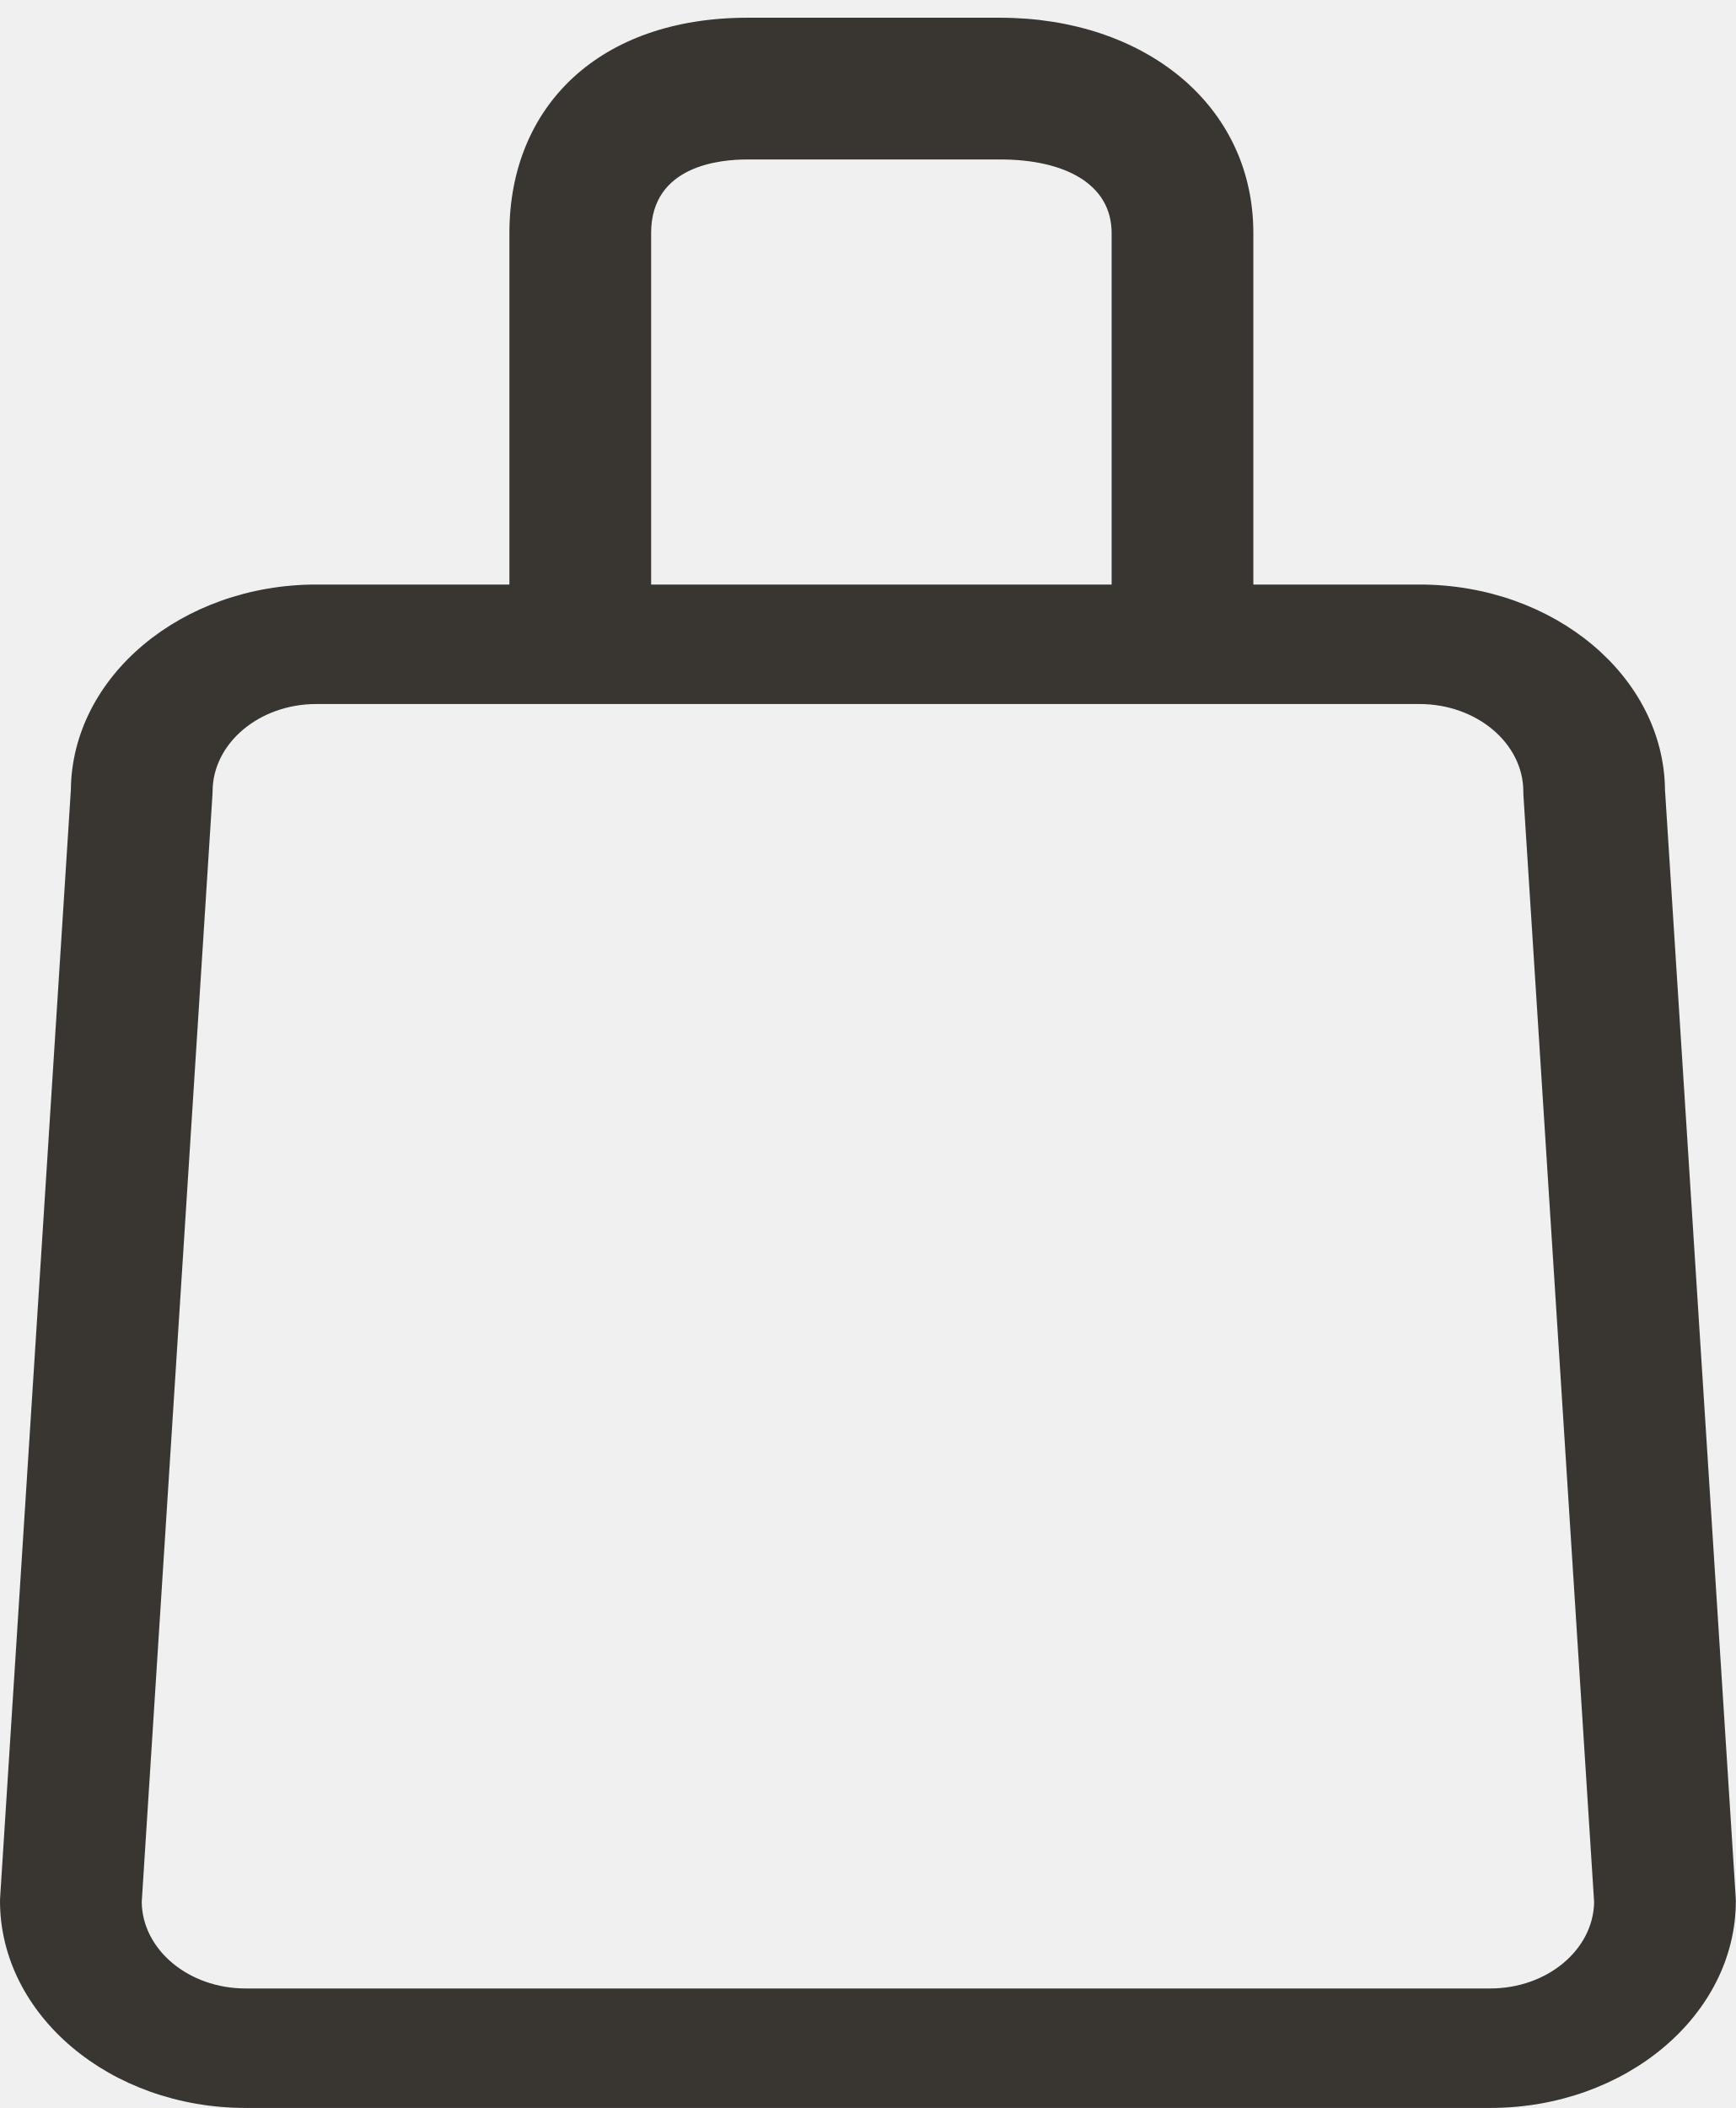
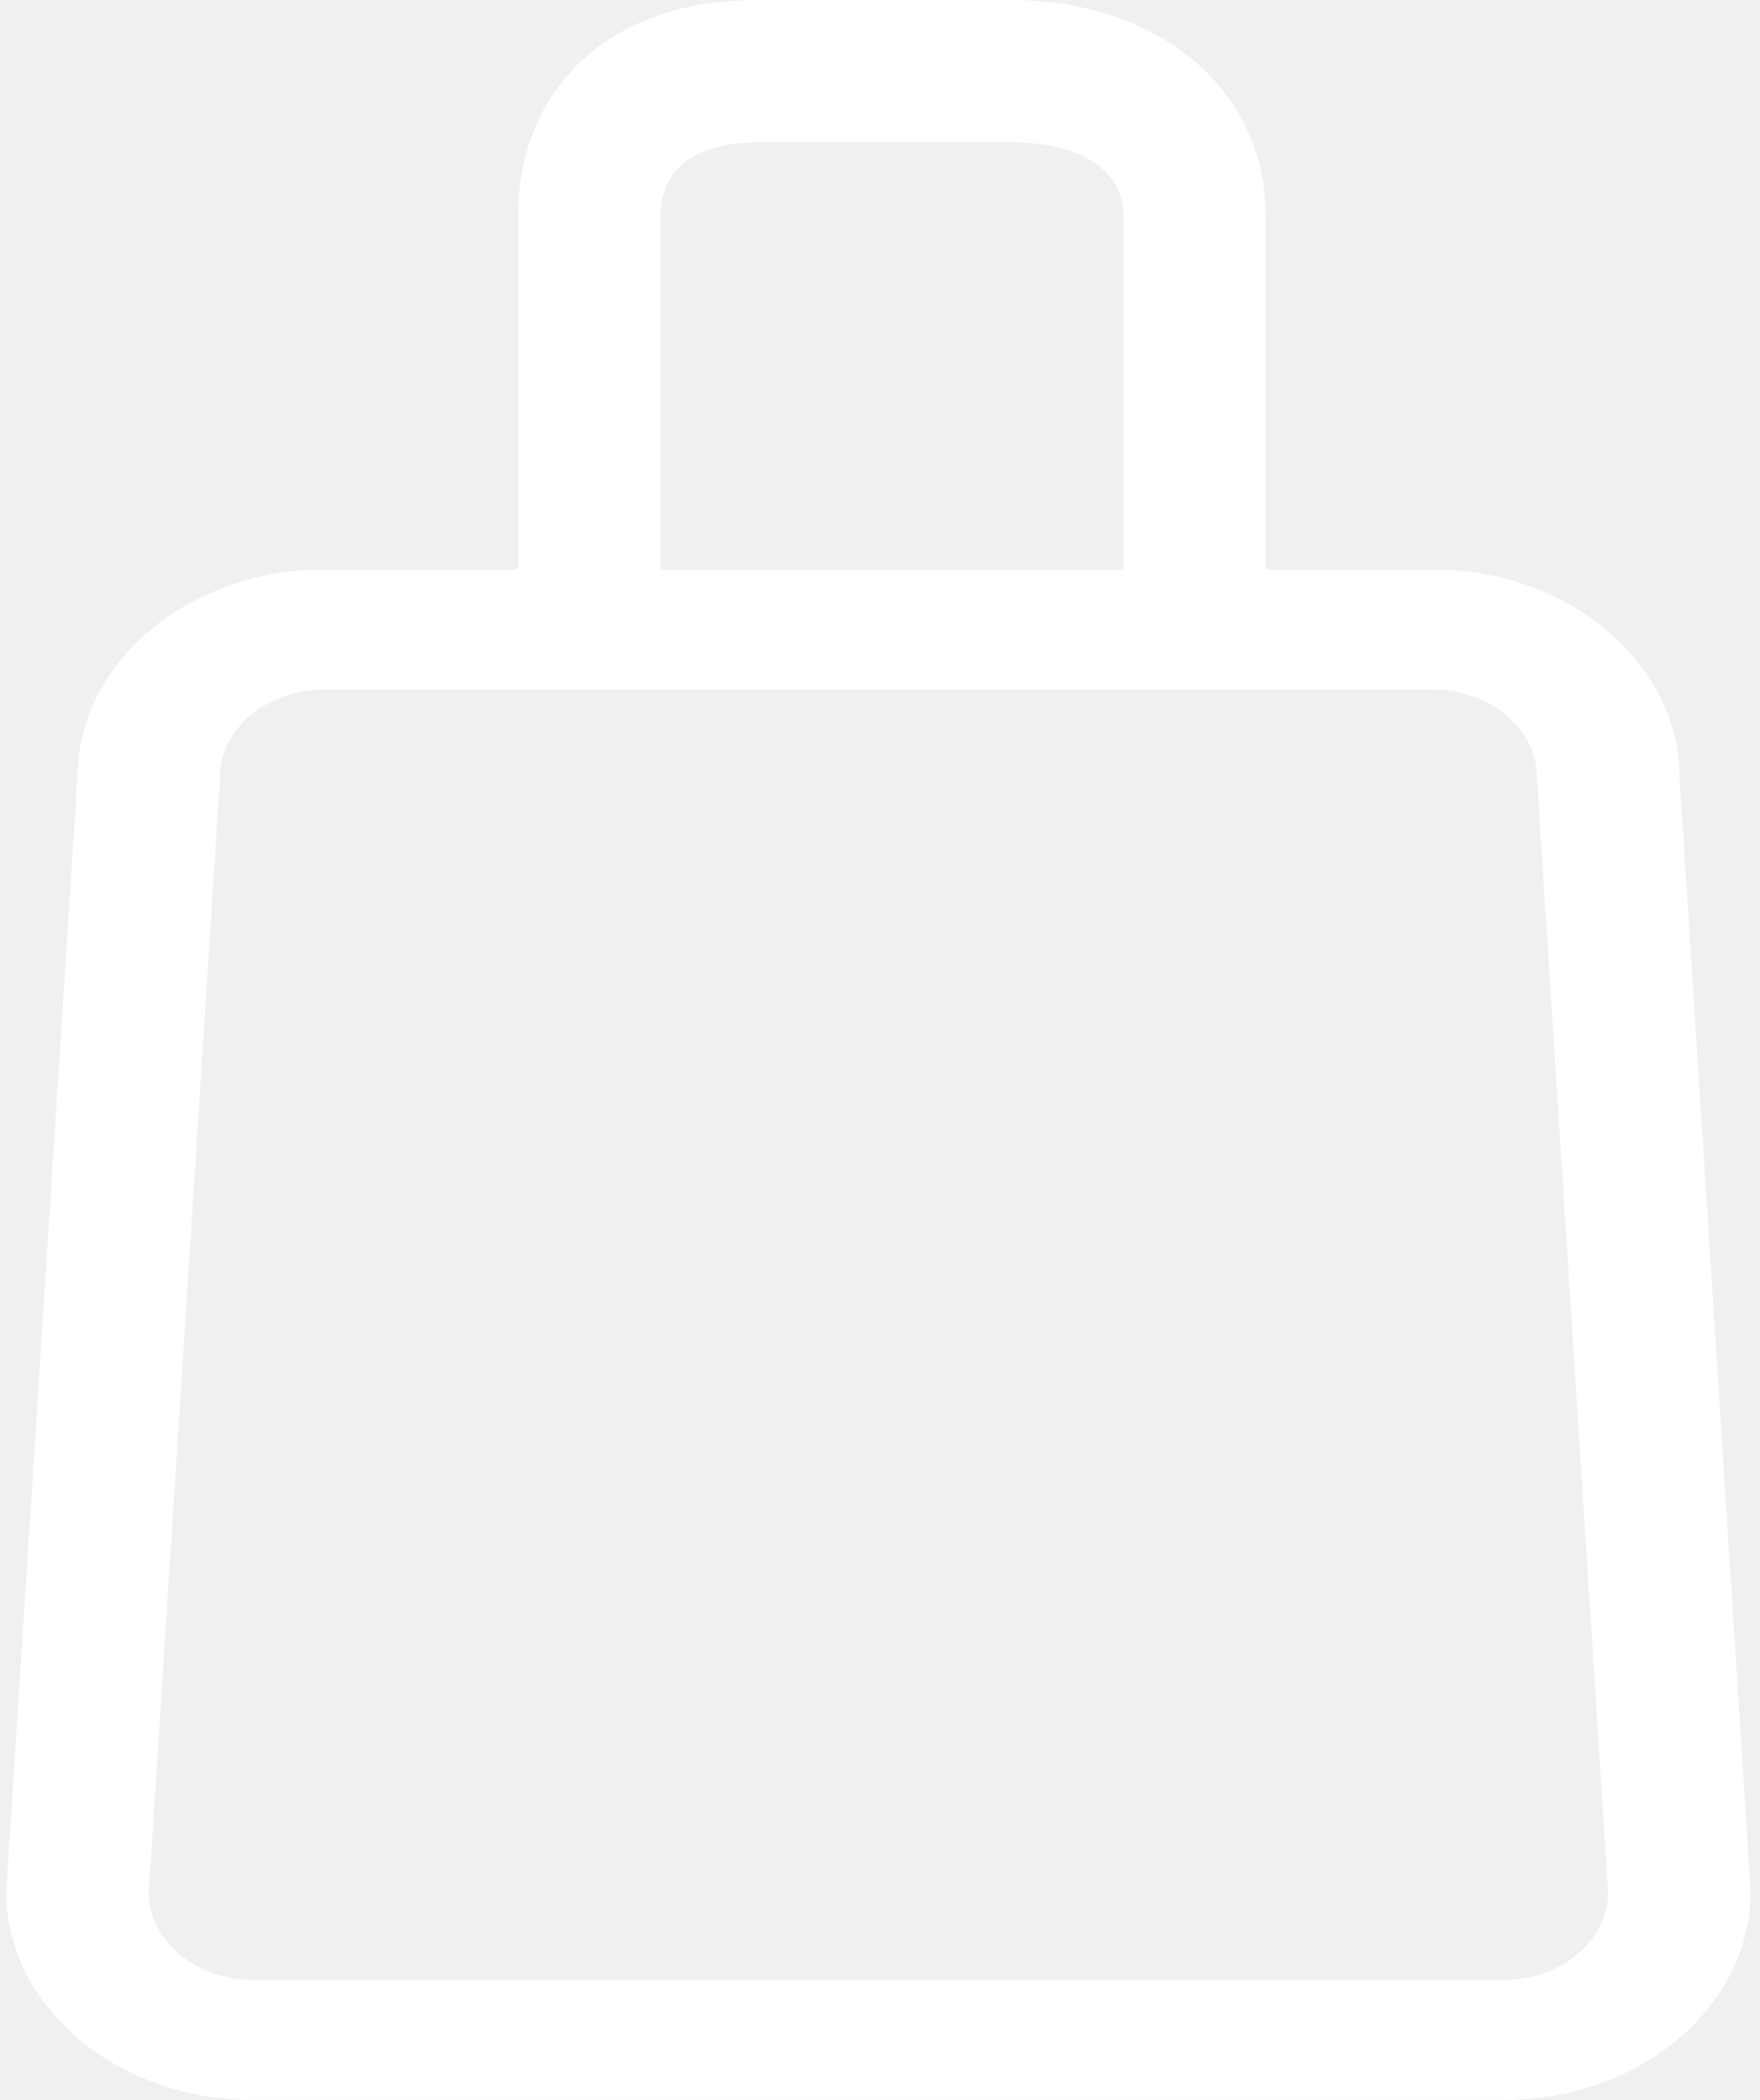
- <svg xmlns="http://www.w3.org/2000/svg" width="28" height="34" viewBox="0 0 28 34" fill="none">
-   <path d="M24.038 33.999H3.961C1.777 33.999 0 32.501 0 30.659C0 30.642 0.001 30.625 0.002 30.608L1.143 12.739C1.161 10.911 2.93 9.428 5.104 9.428H22.895C25.069 9.428 26.838 10.911 26.857 12.739L27.998 30.608C27.999 30.625 28 30.642 28 30.659C27.999 32.501 26.222 33.999 24.038 33.999ZM2.286 30.682C2.299 31.451 3.046 32.072 3.961 32.072H24.038C24.954 32.072 25.699 31.451 25.714 30.682L24.573 12.819C24.572 12.802 24.572 12.785 24.572 12.768C24.572 11.989 23.82 11.355 22.895 11.355H5.104C4.18 11.355 3.429 11.989 3.429 12.768C3.429 12.785 3.428 12.802 3.427 12.819L2.286 30.682Z" fill="#393531" />
-   <path d="M19.074 11.143C18.443 11.143 17.931 10.631 17.931 10V3.759C17.931 2.971 17.181 2.572 16.133 2.572H12.055C11.64 2.572 10.503 2.657 10.503 3.759V10C10.503 10.631 9.991 11.143 9.36 11.143C8.729 11.143 8.217 10.631 8.217 10V3.759C8.217 1.714 9.667 0.286 12.056 0.286H16.133C18.446 0.286 20.217 1.682 20.217 3.759V10C20.217 10.631 19.705 11.143 19.074 11.143Z" fill="#393531" />
+ <svg xmlns="http://www.w3.org/2000/svg" width="31" height="37" viewBox="0 0 31 37" fill="none">
+   <path d="M26.493 36.999H4.459C2.061 36.999 0.111 35.355 0.111 33.334C0.111 33.315 0.112 33.297 0.113 33.278L1.366 13.667C1.386 11.661 3.327 10.033 5.713 10.033H25.239C27.624 10.033 29.565 11.661 29.587 13.667L30.839 33.278C30.84 33.297 30.841 33.315 30.841 33.334C30.84 35.355 28.89 36.999 26.493 36.999ZM2.62 33.359C2.635 34.202 3.454 34.884 4.459 34.884H26.493C27.498 34.884 28.315 34.202 28.332 33.359L27.08 13.755C27.079 13.736 27.078 13.717 27.078 13.698C27.078 12.844 26.253 12.148 25.239 12.148H5.713C4.699 12.148 3.874 12.844 3.874 13.698C3.874 13.717 3.873 13.736 3.872 13.755L2.62 33.359Z" fill="white" />
+   <path d="M21.044 11.915C20.352 11.915 19.79 11.353 19.79 10.661V3.811C19.79 2.947 18.967 2.508 17.817 2.508H13.341C12.885 2.508 11.637 2.602 11.637 3.811V10.661C11.637 11.353 11.075 11.915 10.383 11.915C9.691 11.915 9.129 11.353 9.129 10.661V3.811C9.129 1.567 10.72 0 13.342 0H17.817C20.356 0 22.298 1.531 22.298 3.811V10.661C22.298 11.353 21.736 11.915 21.044 11.915Z" fill="white" />
</svg>
